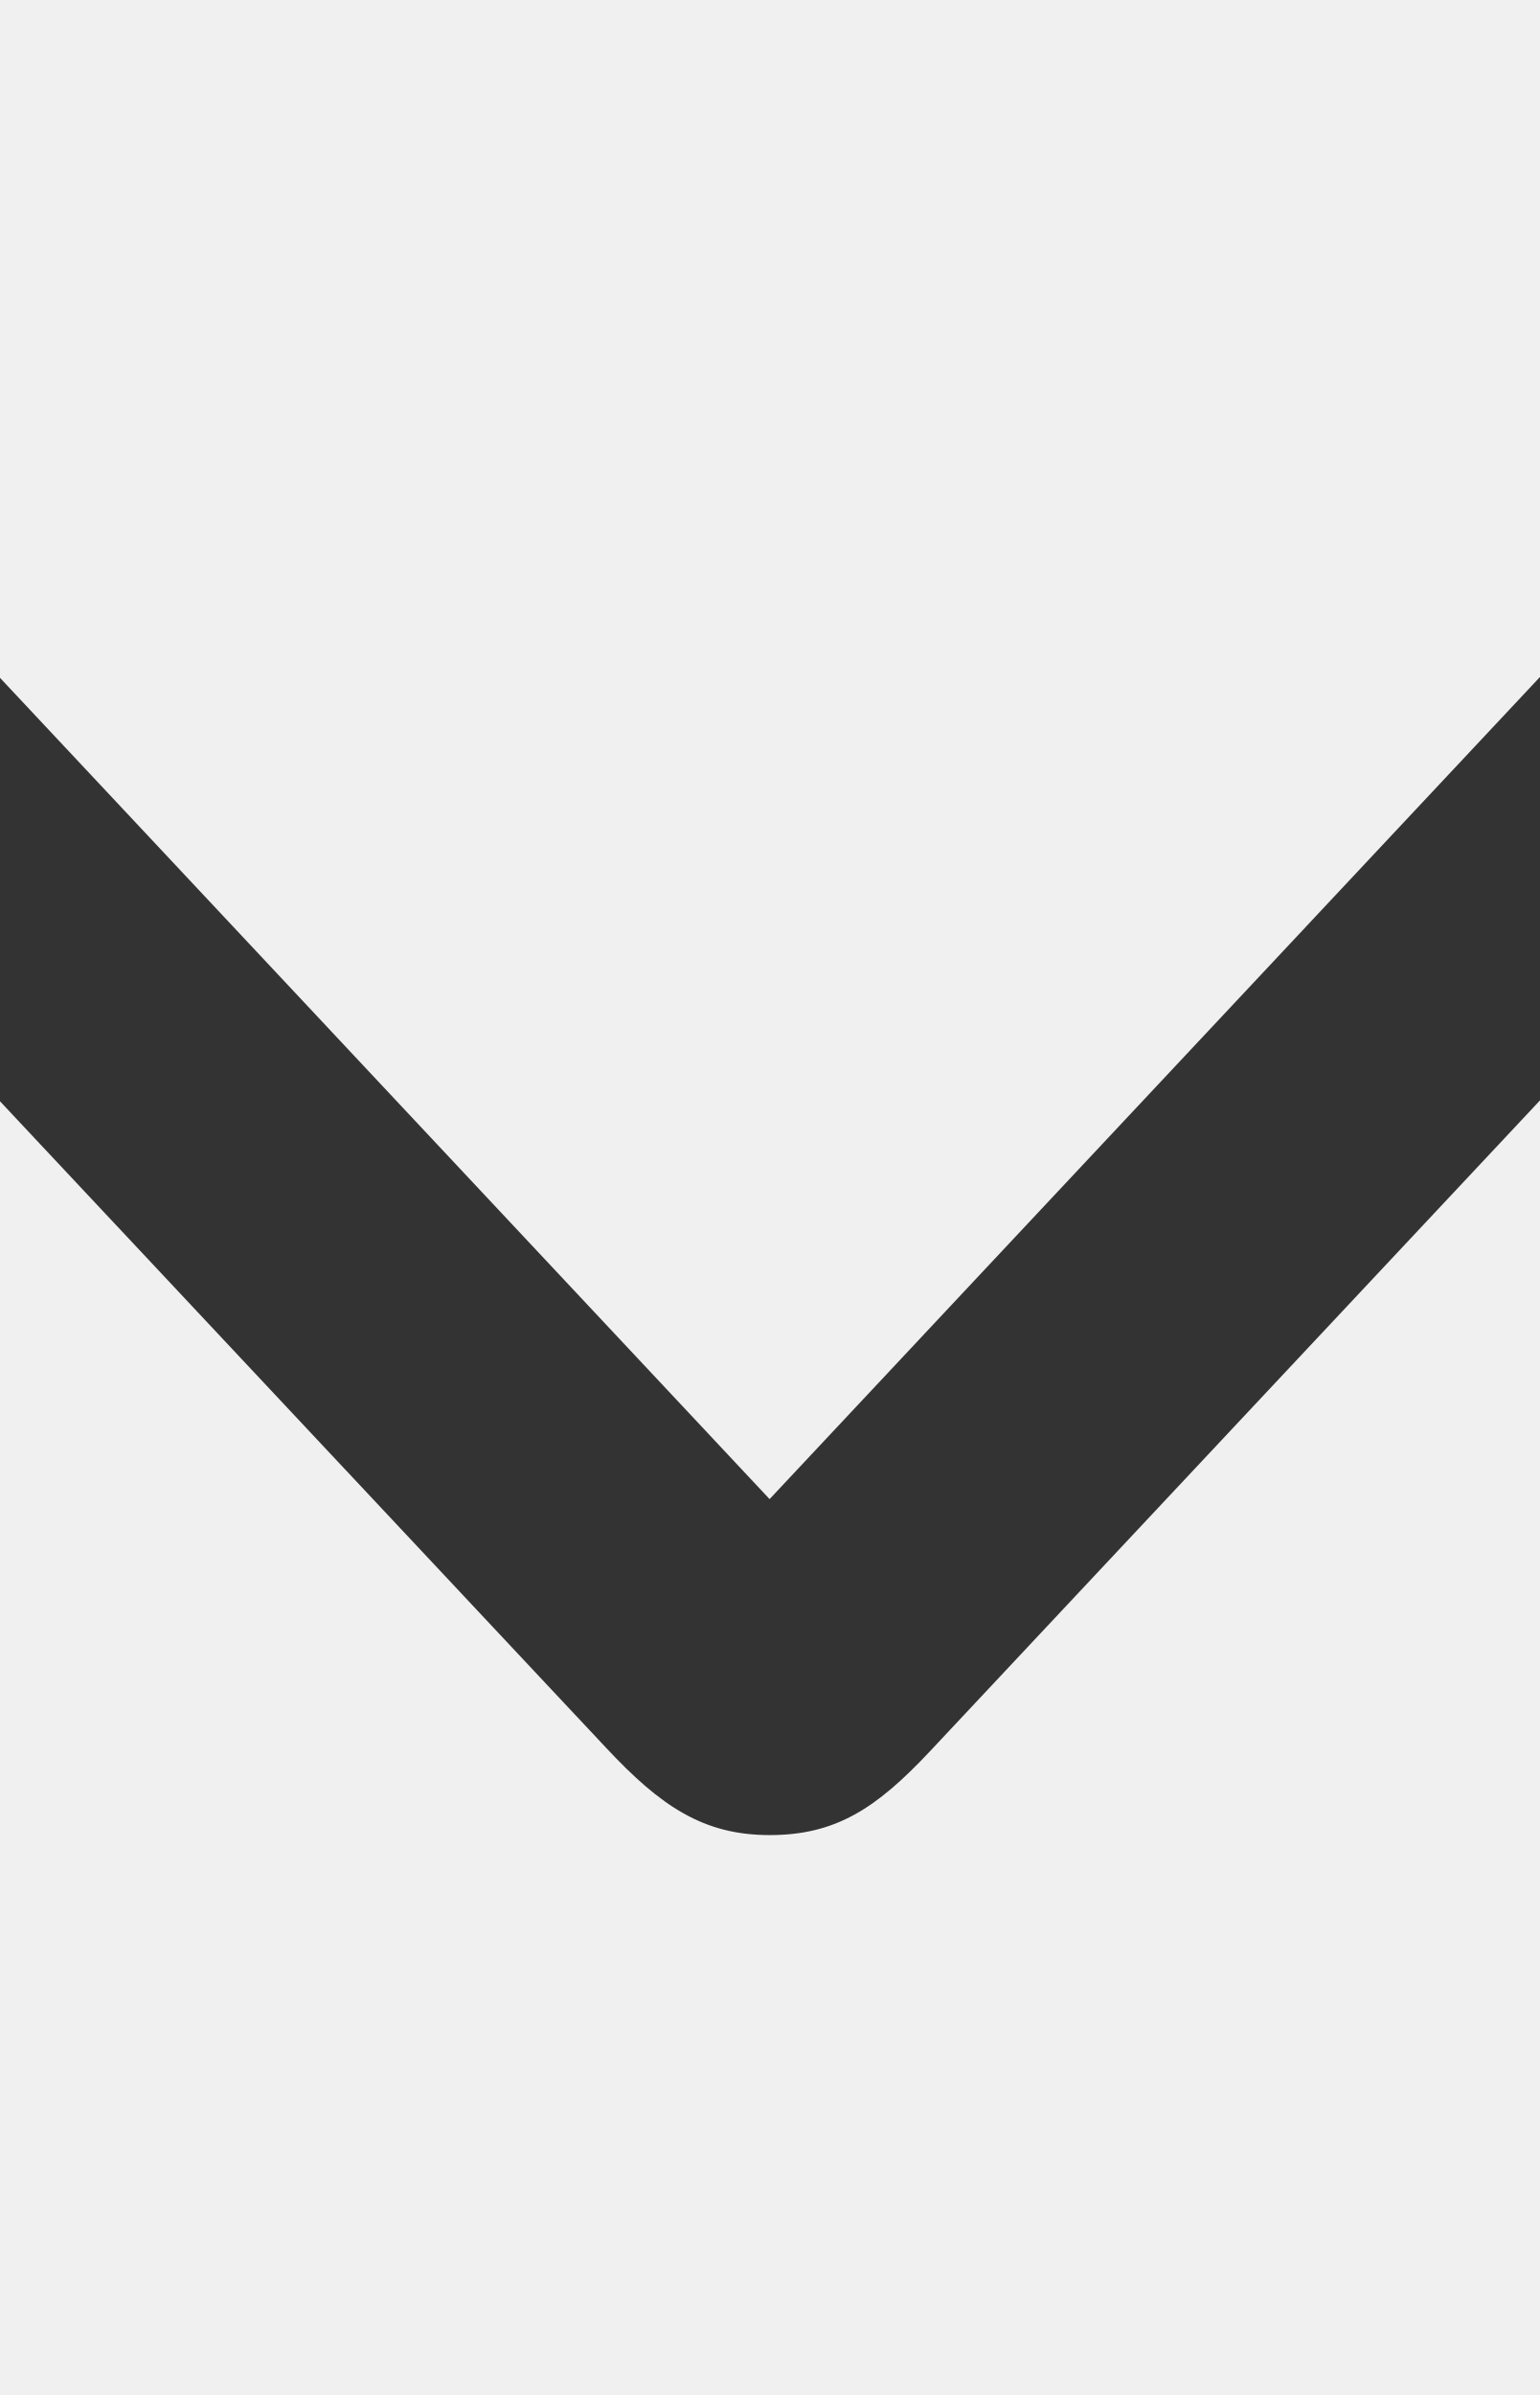
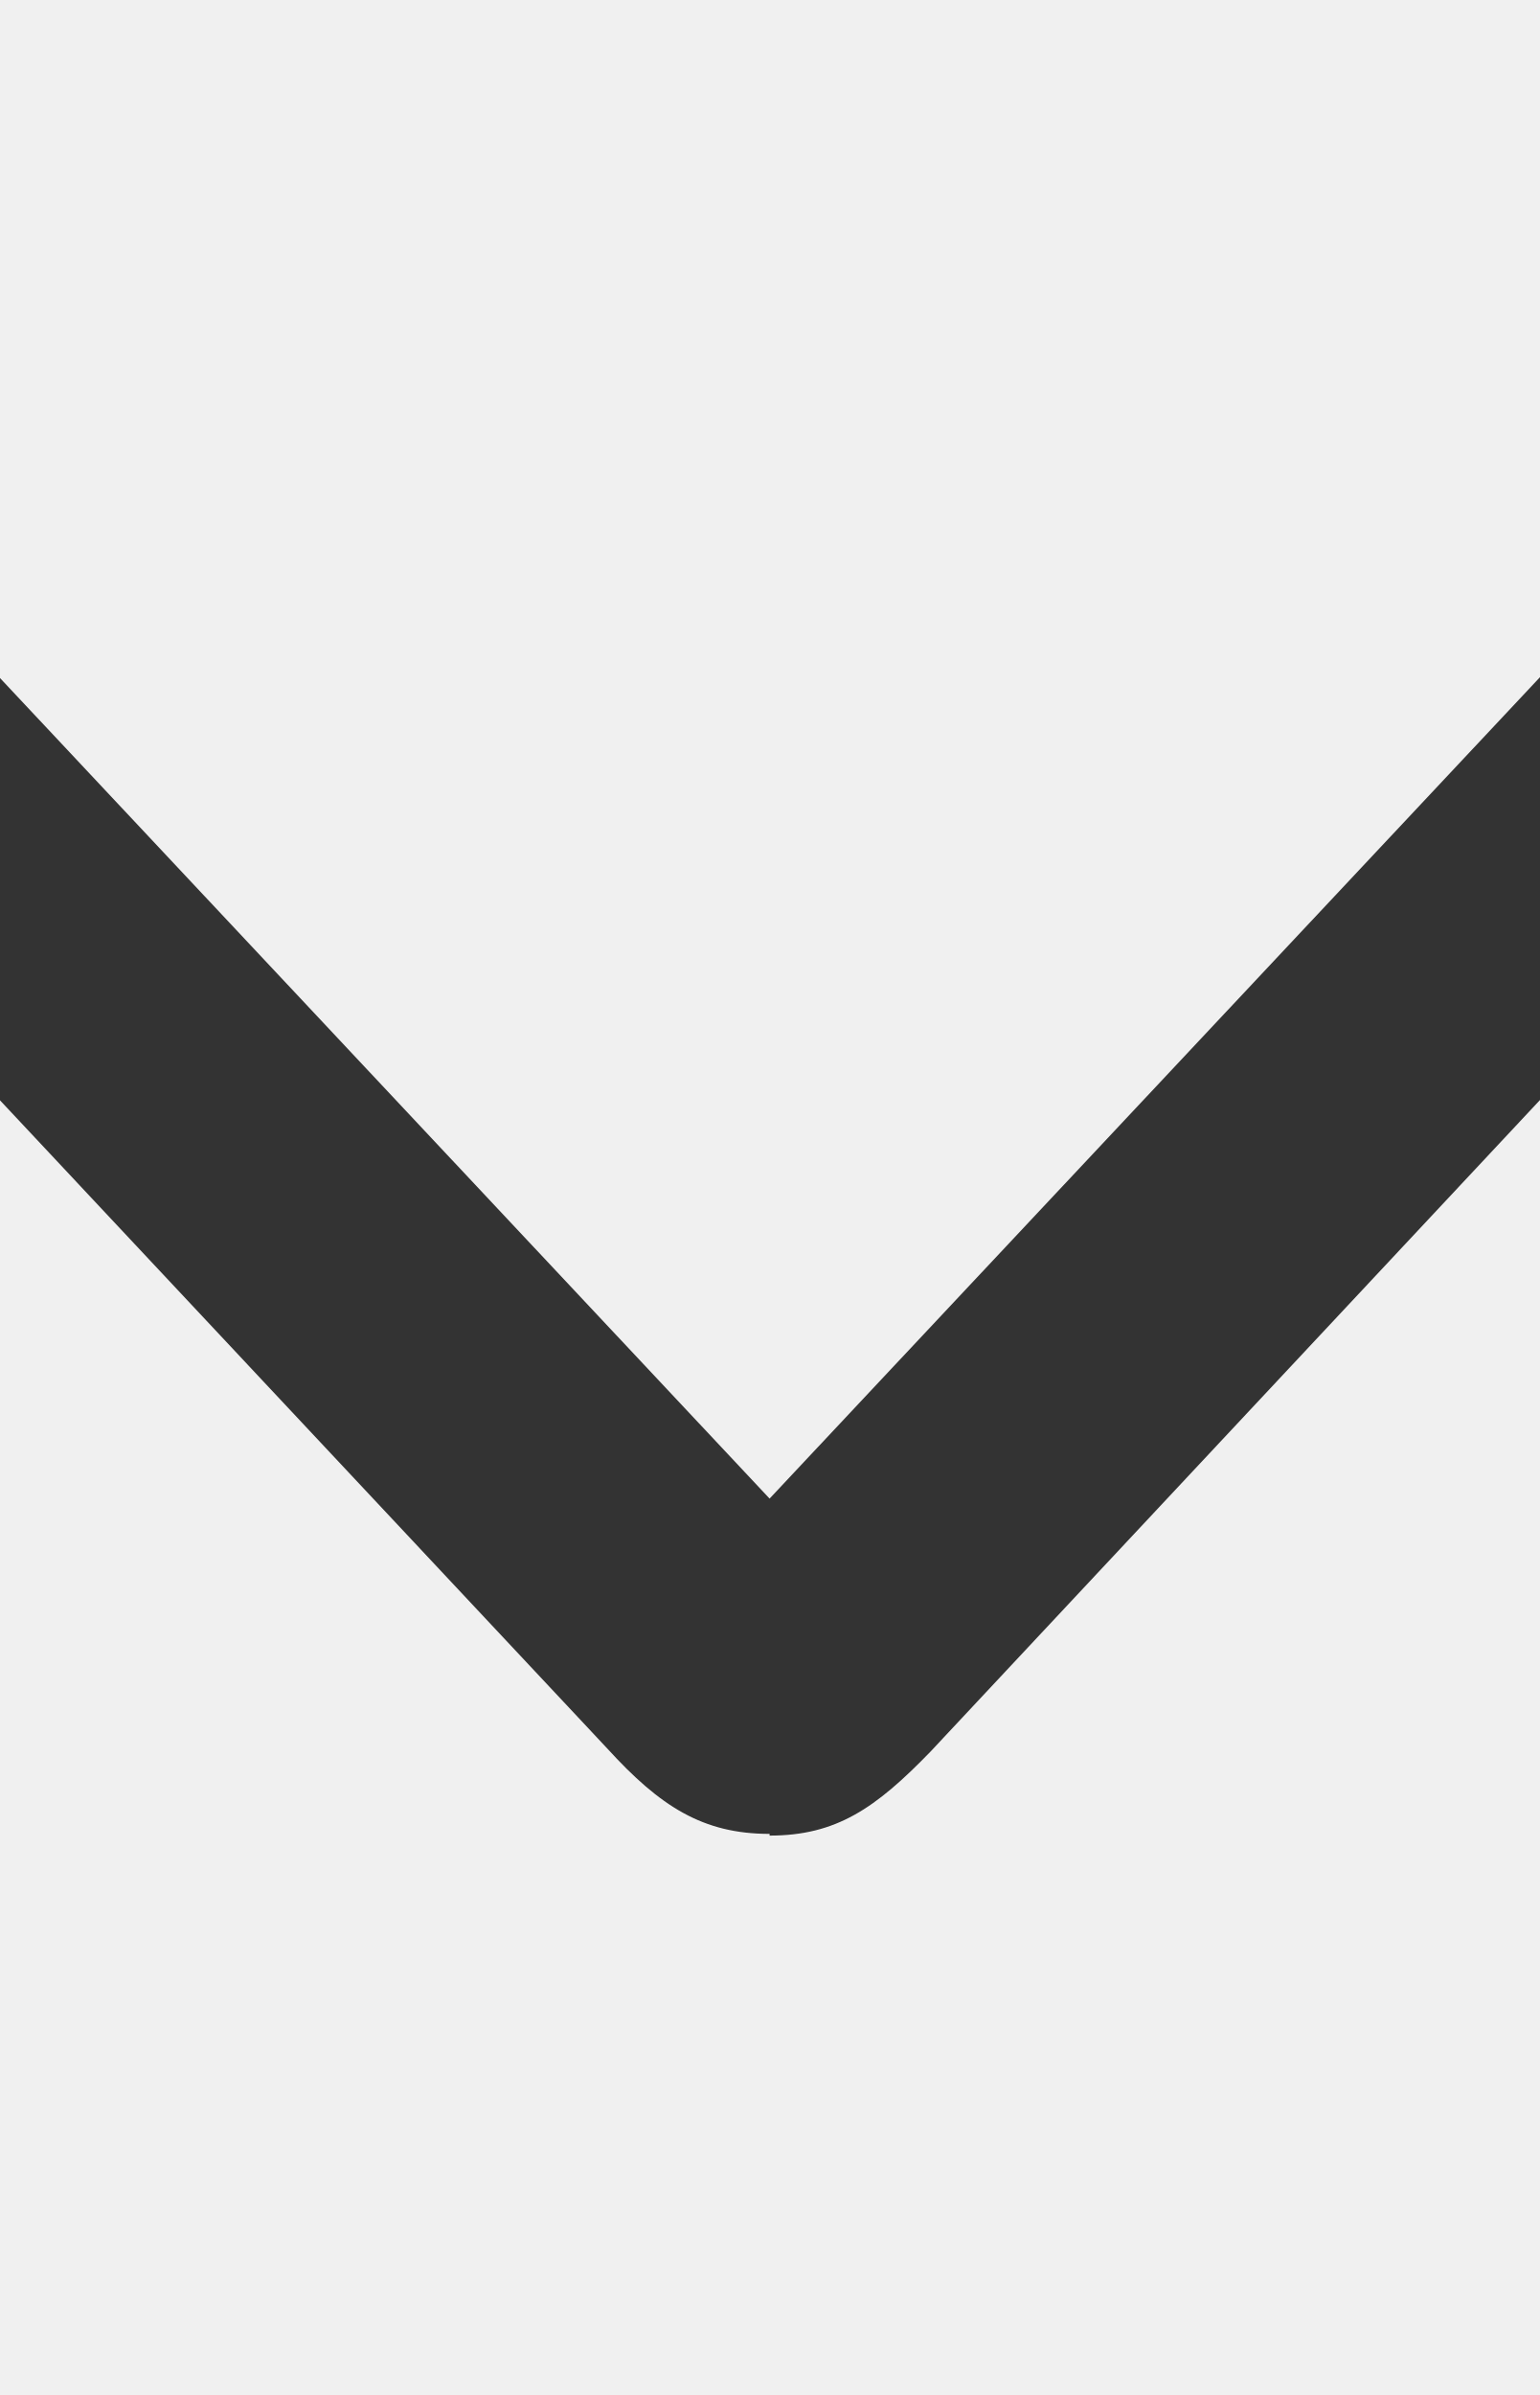
- <svg xmlns="http://www.w3.org/2000/svg" xmlns:xlink="http://www.w3.org/1999/xlink" width="9px" height="14px" viewBox="0 0 9 14" version="1.1">
+ <svg xmlns="http://www.w3.org/2000/svg" xmlns:xlink="http://www.w3.org/1999/xlink" width="9" height="14">
  <defs>
-     <path d="M7.5,11.727 C7.114,11.727 6.877,11.572 6.565,11.24 L1.178,5.494 C0.857,5.152 0.857,4.598 1.178,4.256 C1.498,3.915 2.018,3.915 2.338,4.256 L7.5,9.763 L12.662,4.256 C12.982,3.915 13.502,3.915 13.822,4.256 C14.143,4.598 14.143,5.152 13.822,5.494 C13.822,5.494 10.244,9.311 8.454,11.219 C8.136,11.559 7.886,11.727 7.5,11.727 Z" id="path-1" />
+     <path d="M7.5 11.73c-.39 0-.62-.16-.94-.49L1.18 5.49a.92.92 0 0 1 0-1.23.78.78 0 0 1 1.16 0l5.16 5.5 5.16-5.5a.78.78 0 0 1 1.16 0c.32.34.32.9 0 1.23l-5.37 5.73c-.31.34-.56.5-.95.5Z" id="a" />
  </defs>
-   <g id="Final" stroke="none" stroke-width="1" fill="none" fill-rule="evenodd">
-     <g id="v1-3-1-home-dashboard-footer" transform="translate(-1283, -608)">
-       <rect fill="#none" x="0" y="0" width="1366" height="829" />
-       <g id="favorites" transform="translate(40, 595)">
-         <g id="Icons-/-Arrow-Right-/-M-Copy" transform="translate(1247.5, 20) scale(-1, 1) translate(-1247.5, -20) translate(1240, 12)">
-           <g id="Direct-/-Icons-/-Arrow-Right-/-M">
-             <rect id="box" x="0" y="0" width="15" height="16" />
-             <mask id="mask-2" fill="white">
-               <use xlink:href="#path-1" />
-             </mask>
-             <g id="Color-/-Black" mask="url(#mask-2)" fill="#333333">
-               <g transform="translate(-76.875, -57)" id="#333333">
-                 <polygon points="0 0 169 0 169 130 0 130" />
-               </g>
-             </g>
-           </g>
-         </g>
+   <g fill="none" fill-rule="evenodd">
+     <path fill="#none" d="M-1283-608H83v829h-1366z" />
+     <g transform="matrix(-1 0 0 1 12 -1)">
+       <path d="M0 0h15v16H0z" />
+       <mask id="b" fill="#fff">
+         <use xlink:href="#a" />
+       </mask>
+       <g mask="url(#b)" fill="#333">
+         <path d="M-76.88-57h169V73h-169z" />
      </g>
    </g>
  </g>
</svg>
